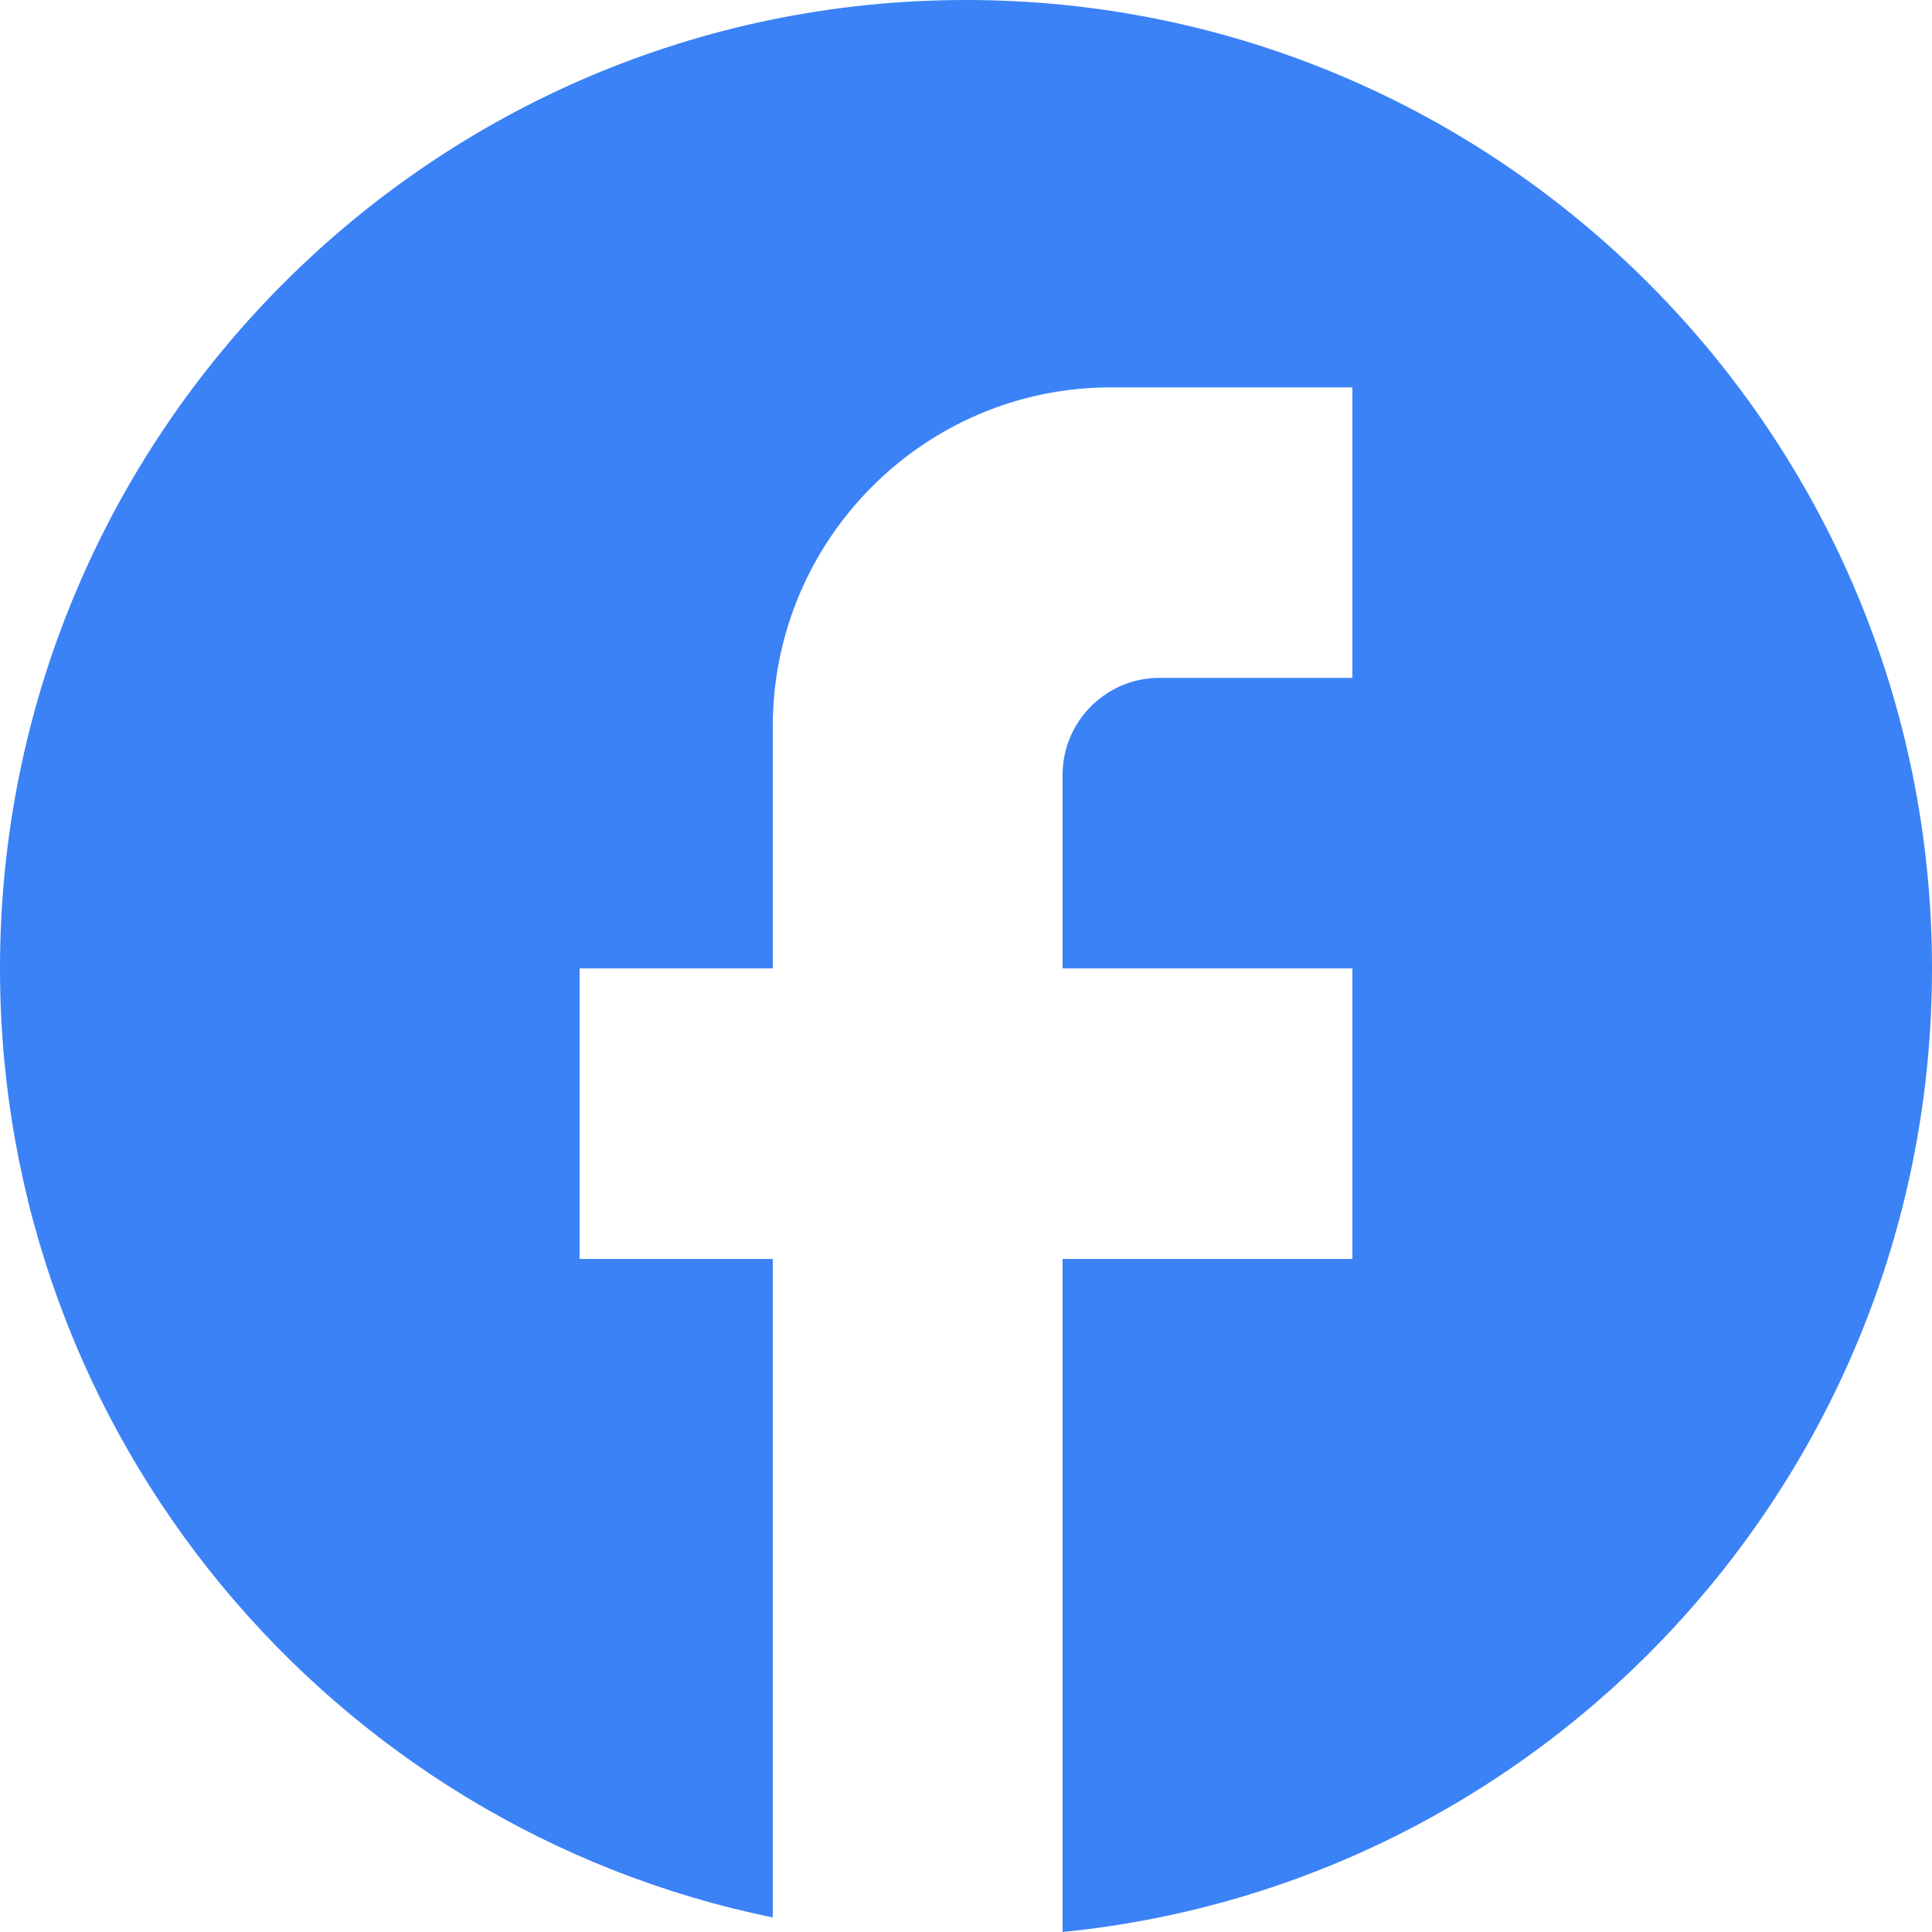
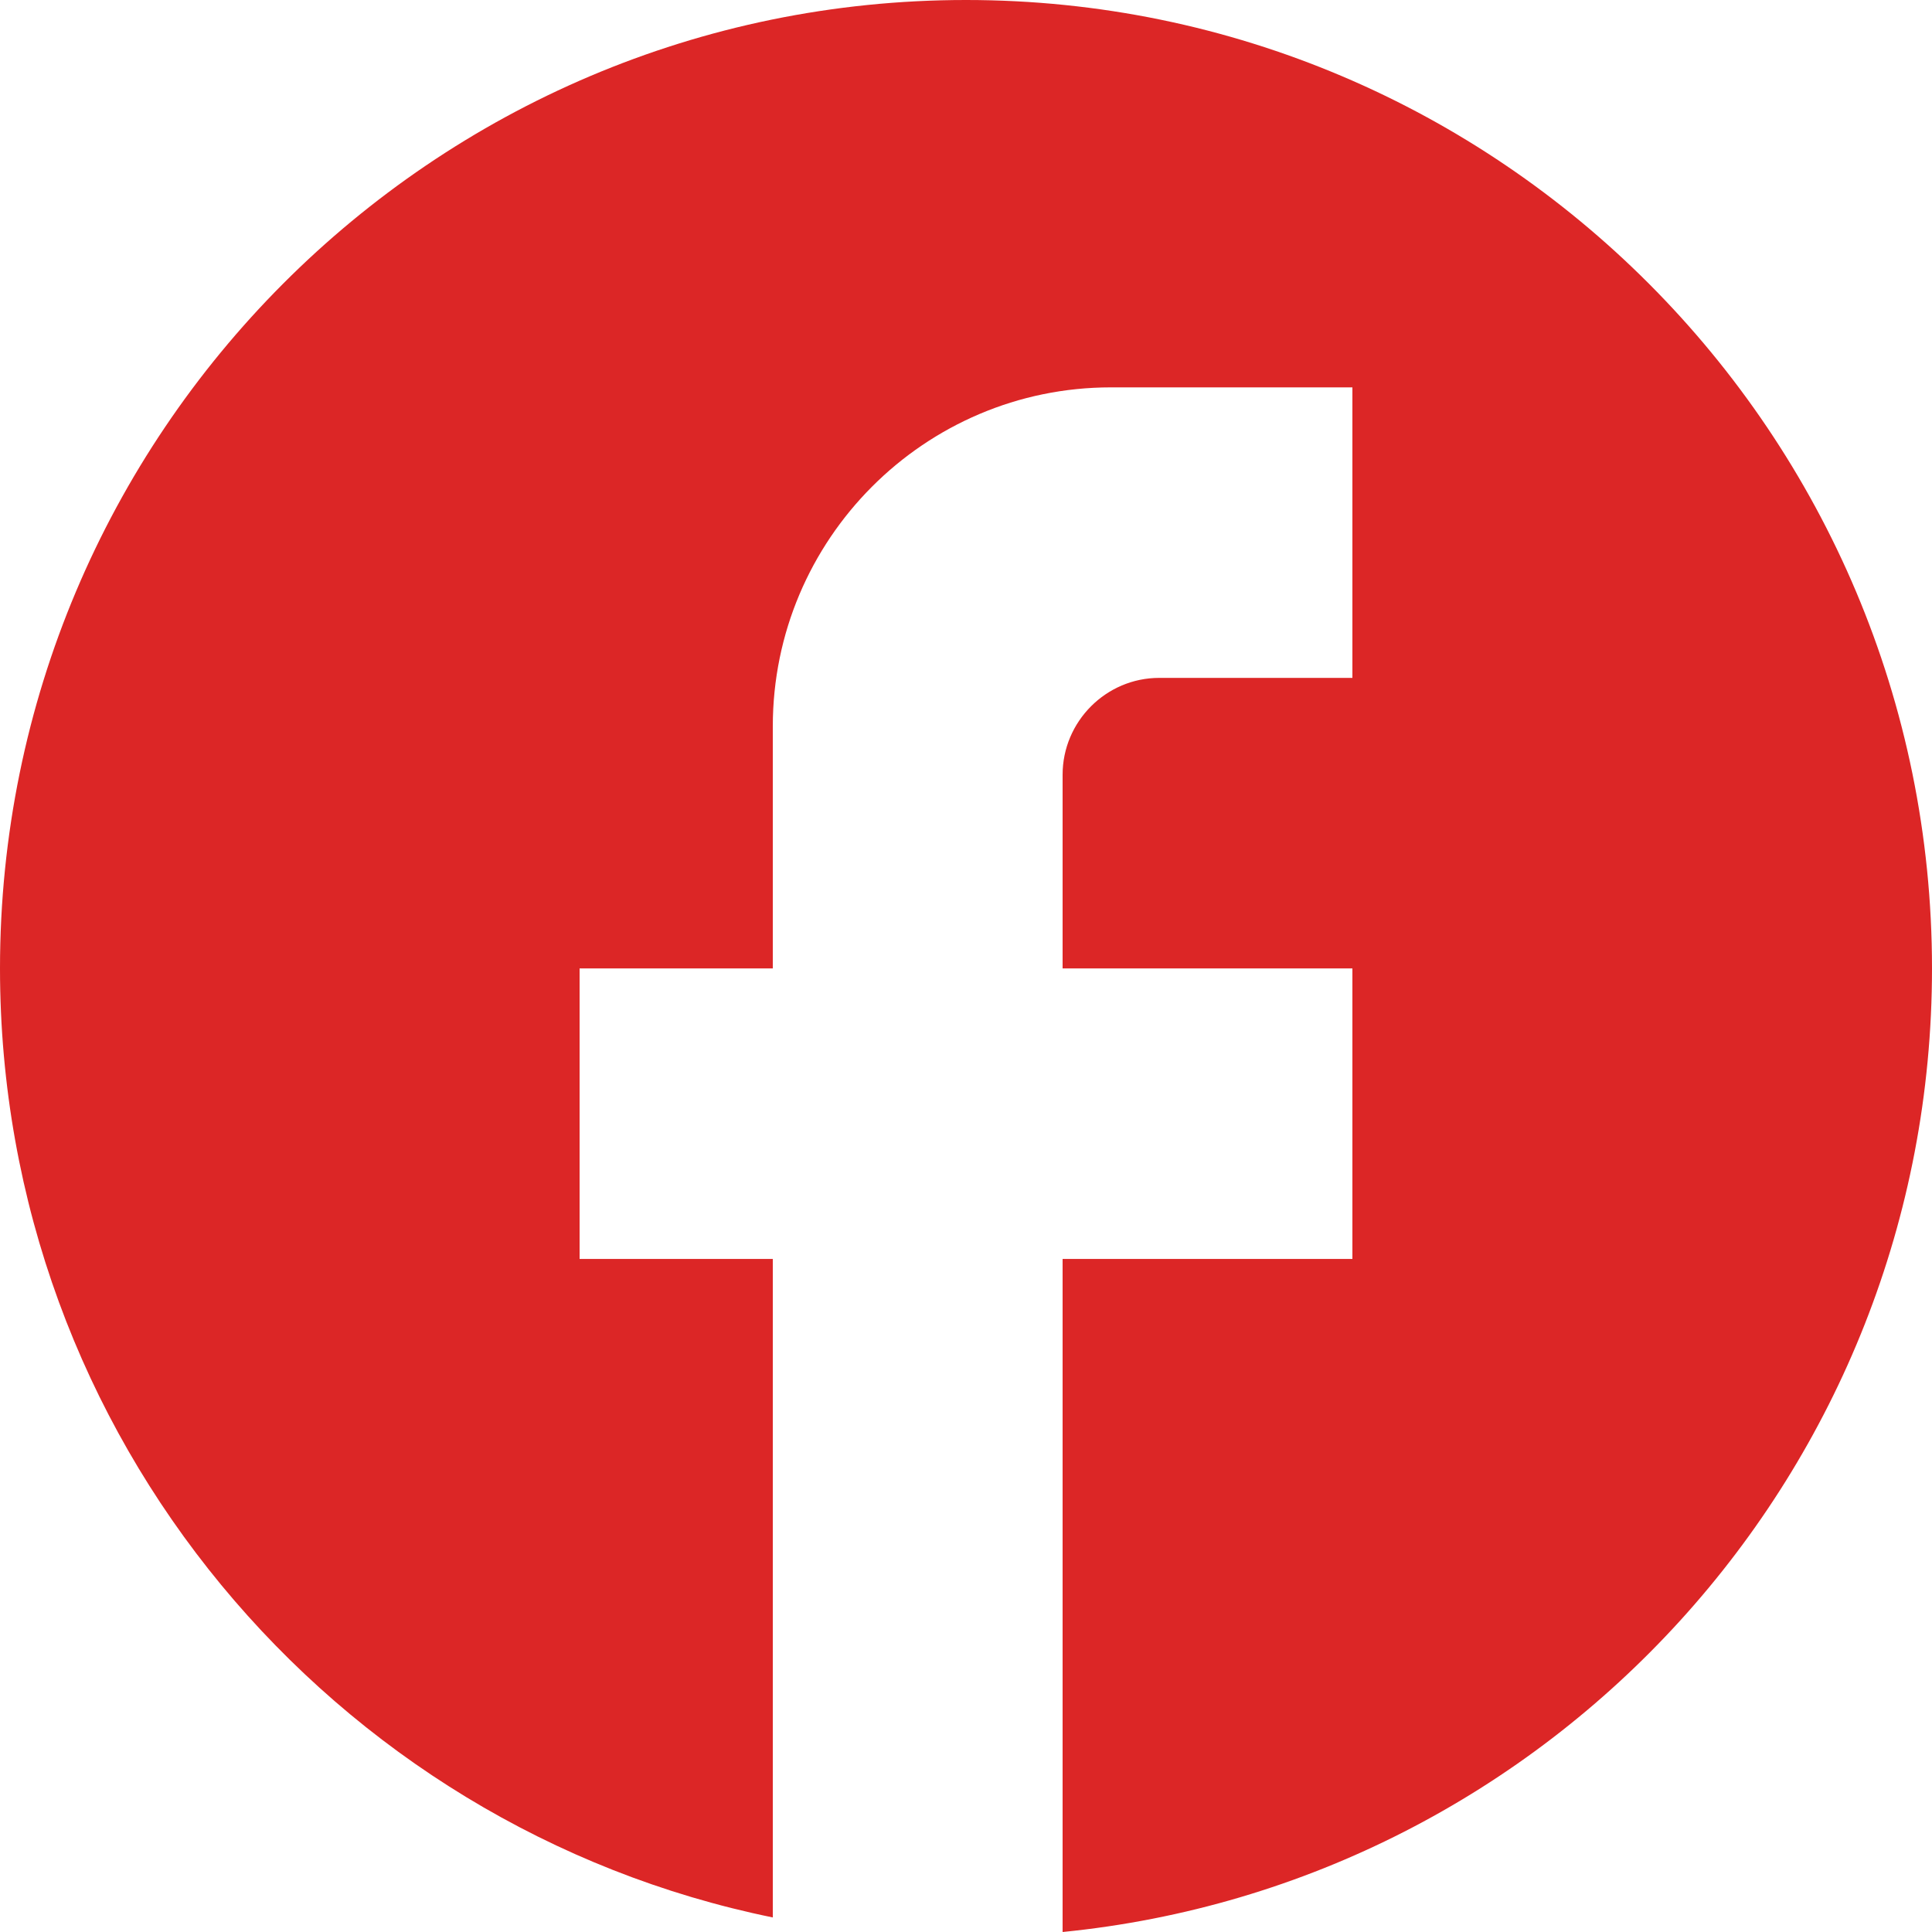
<svg xmlns="http://www.w3.org/2000/svg" width="32" height="32" viewBox="0 0 32 32" fill="none">
-   <path d="M32 16.04C32 7.186 24.832 0 16 0C7.168 0 0 7.186 0 16.04C0 23.803 5.504 30.268 12.8 31.759V20.852H9.6V16.04H12.8V12.03C12.8 8.934 15.312 6.416 18.4 6.416H22.4V11.228H19.2C18.32 11.228 17.6 11.95 17.6 12.832V16.04H22.4V20.852H17.6V32C25.68 31.198 32 24.365 32 16.04Z" fill="#3b82f6" />
+   <path d="M32 16.04C32 7.186 24.832 0 16 0C7.168 0 0 7.186 0 16.04C0 23.803 5.504 30.268 12.8 31.759V20.852H9.6V16.04H12.8V12.03C12.8 8.934 15.312 6.416 18.4 6.416H22.4V11.228H19.2C18.32 11.228 17.6 11.95 17.6 12.832V16.04H22.4V20.852H17.6V32C25.68 31.198 32 24.365 32 16.04Z" fill="#dc2626" />
</svg>
